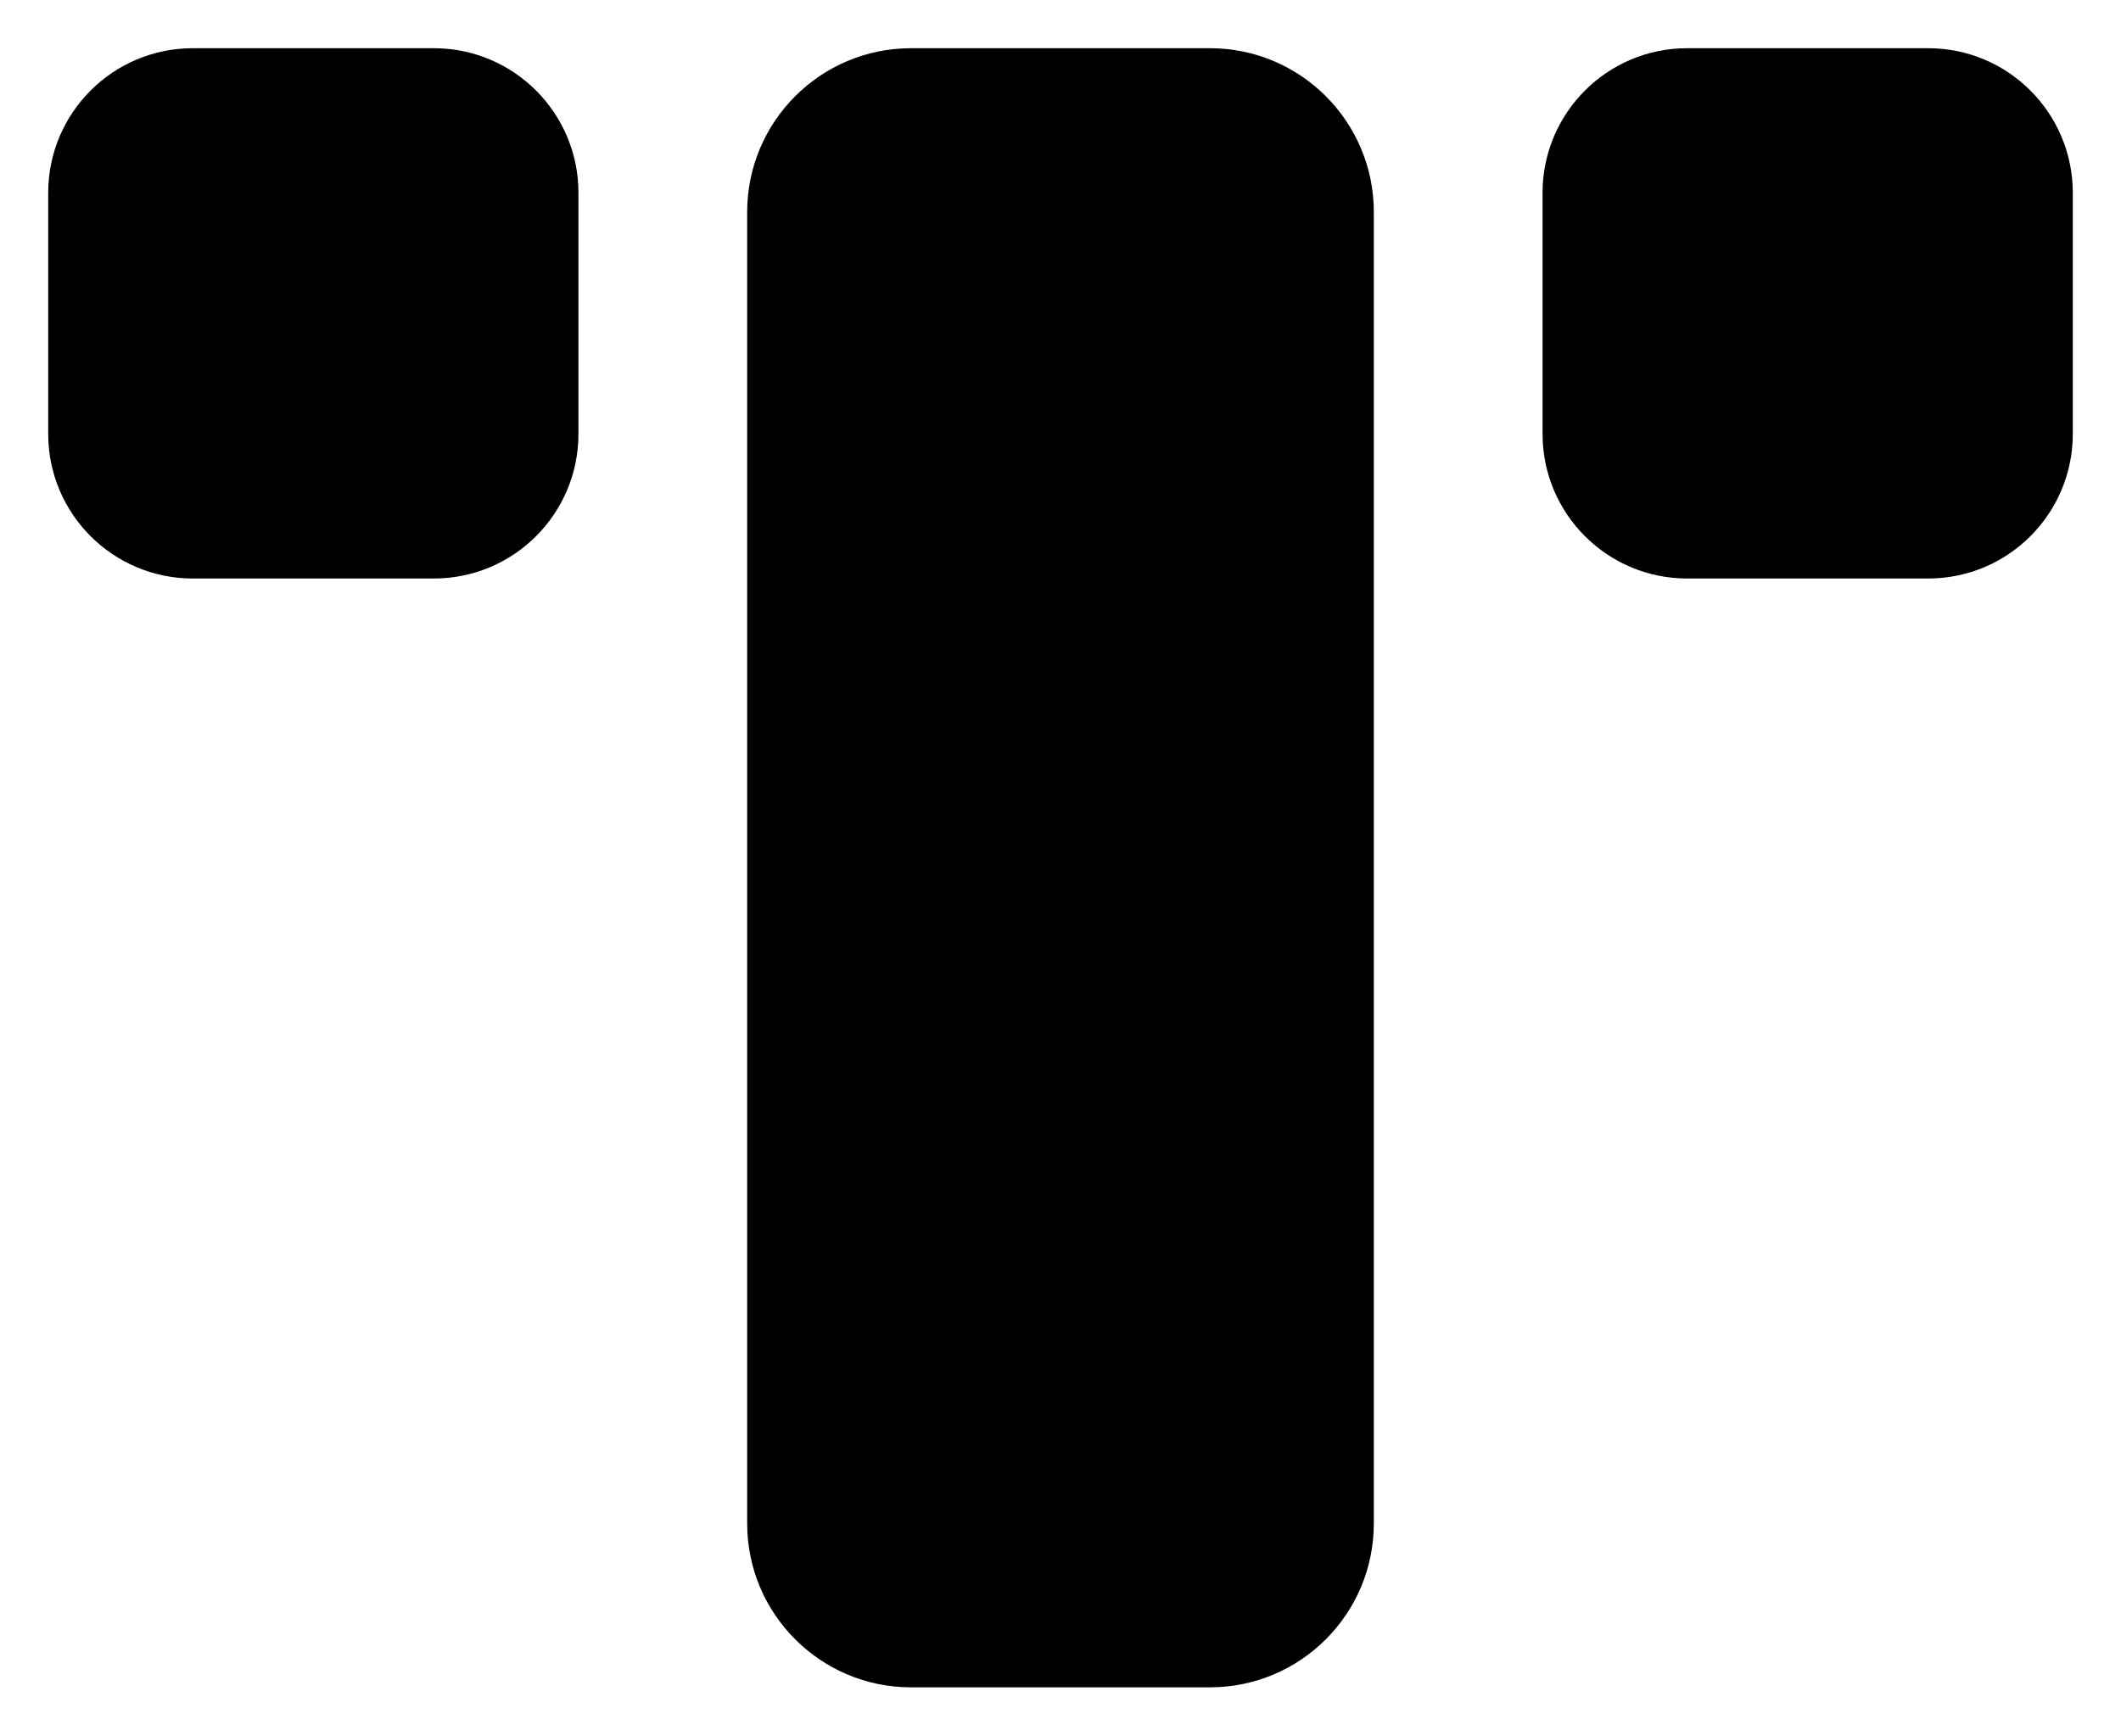
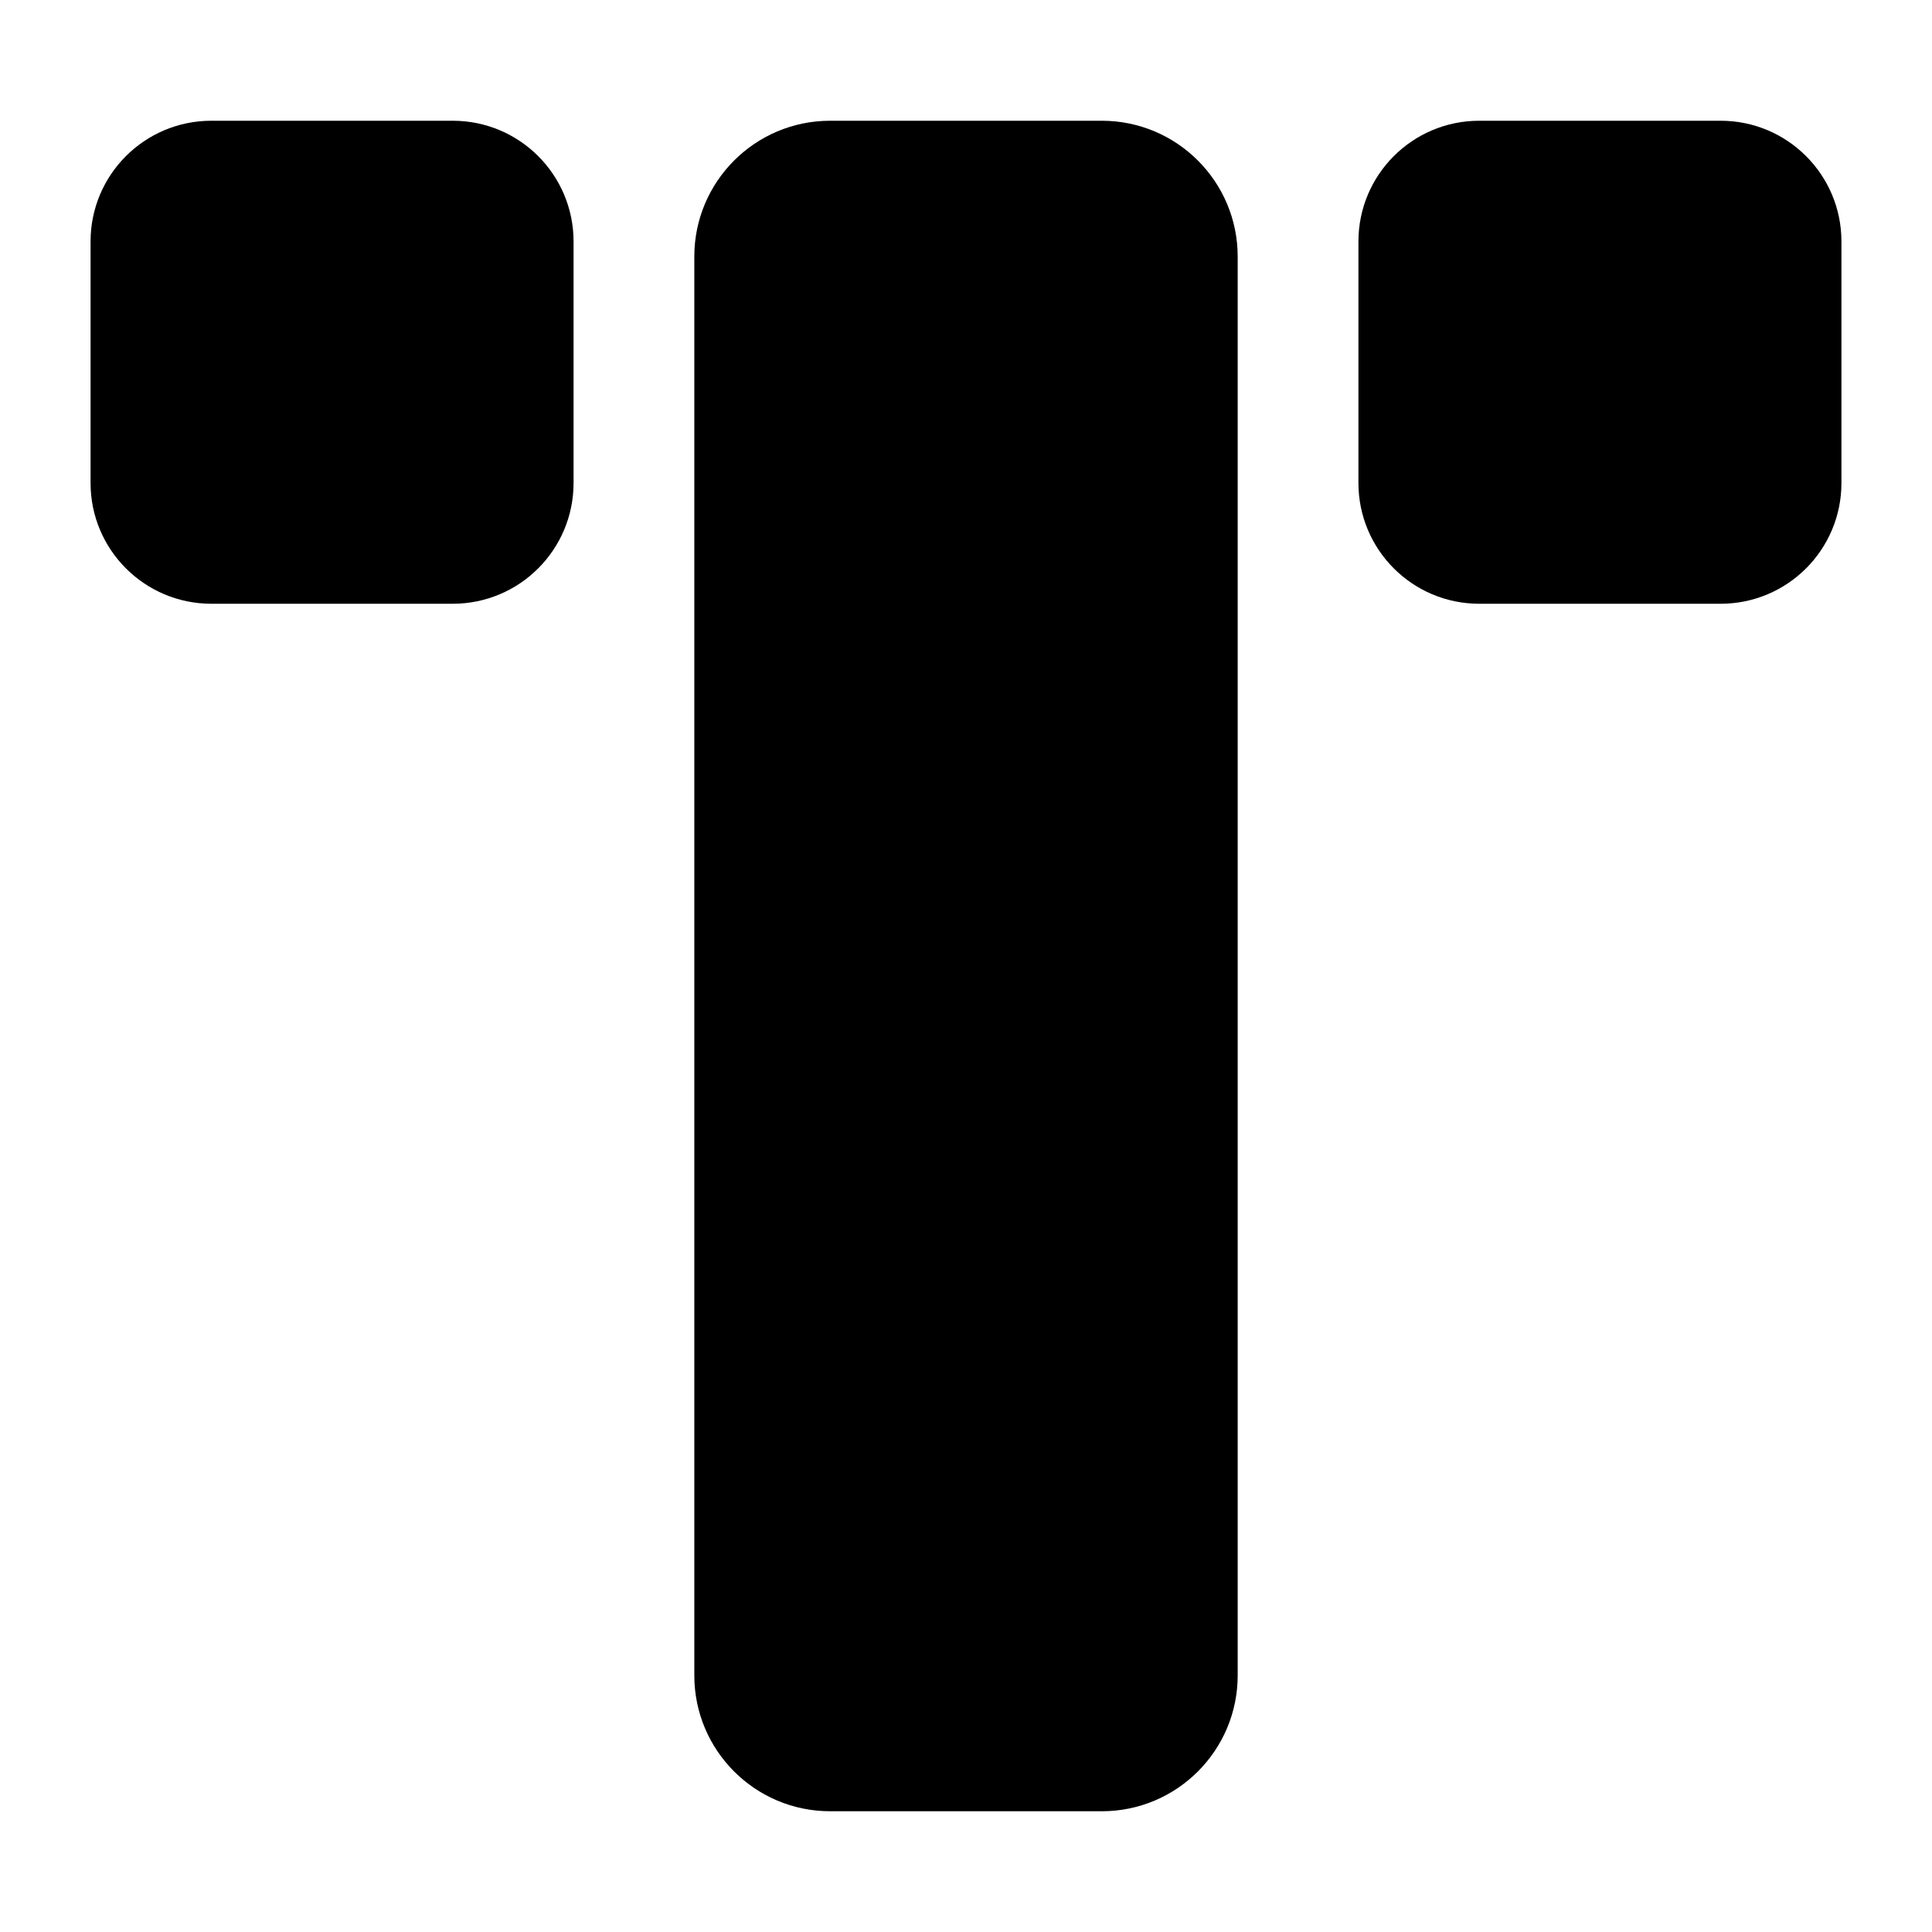
- <svg xmlns="http://www.w3.org/2000/svg" viewBox="10 14 44 36" role="img" aria-label="Trevra">
+ <svg xmlns="http://www.w3.org/2000/svg" viewBox="0 0 64 64" role="img" aria-label="Trevra">
  <g fill="currentColor">
-     <rect x="11" y="15" width="11" height="11" rx="3" />
-     <rect x="42" y="15" width="11" height="11" rx="3" />
-     <rect x="25.5" y="15" width="13" height="34" rx="3.4" />
+     <rect x="3" y="4" width="16" height="16" rx="4" />
+     <rect x="45" y="4" width="16" height="16" rx="4" />
+     <rect x="23" y="4" width="18" height="56" rx="4.5" />
  </g>
</svg>
